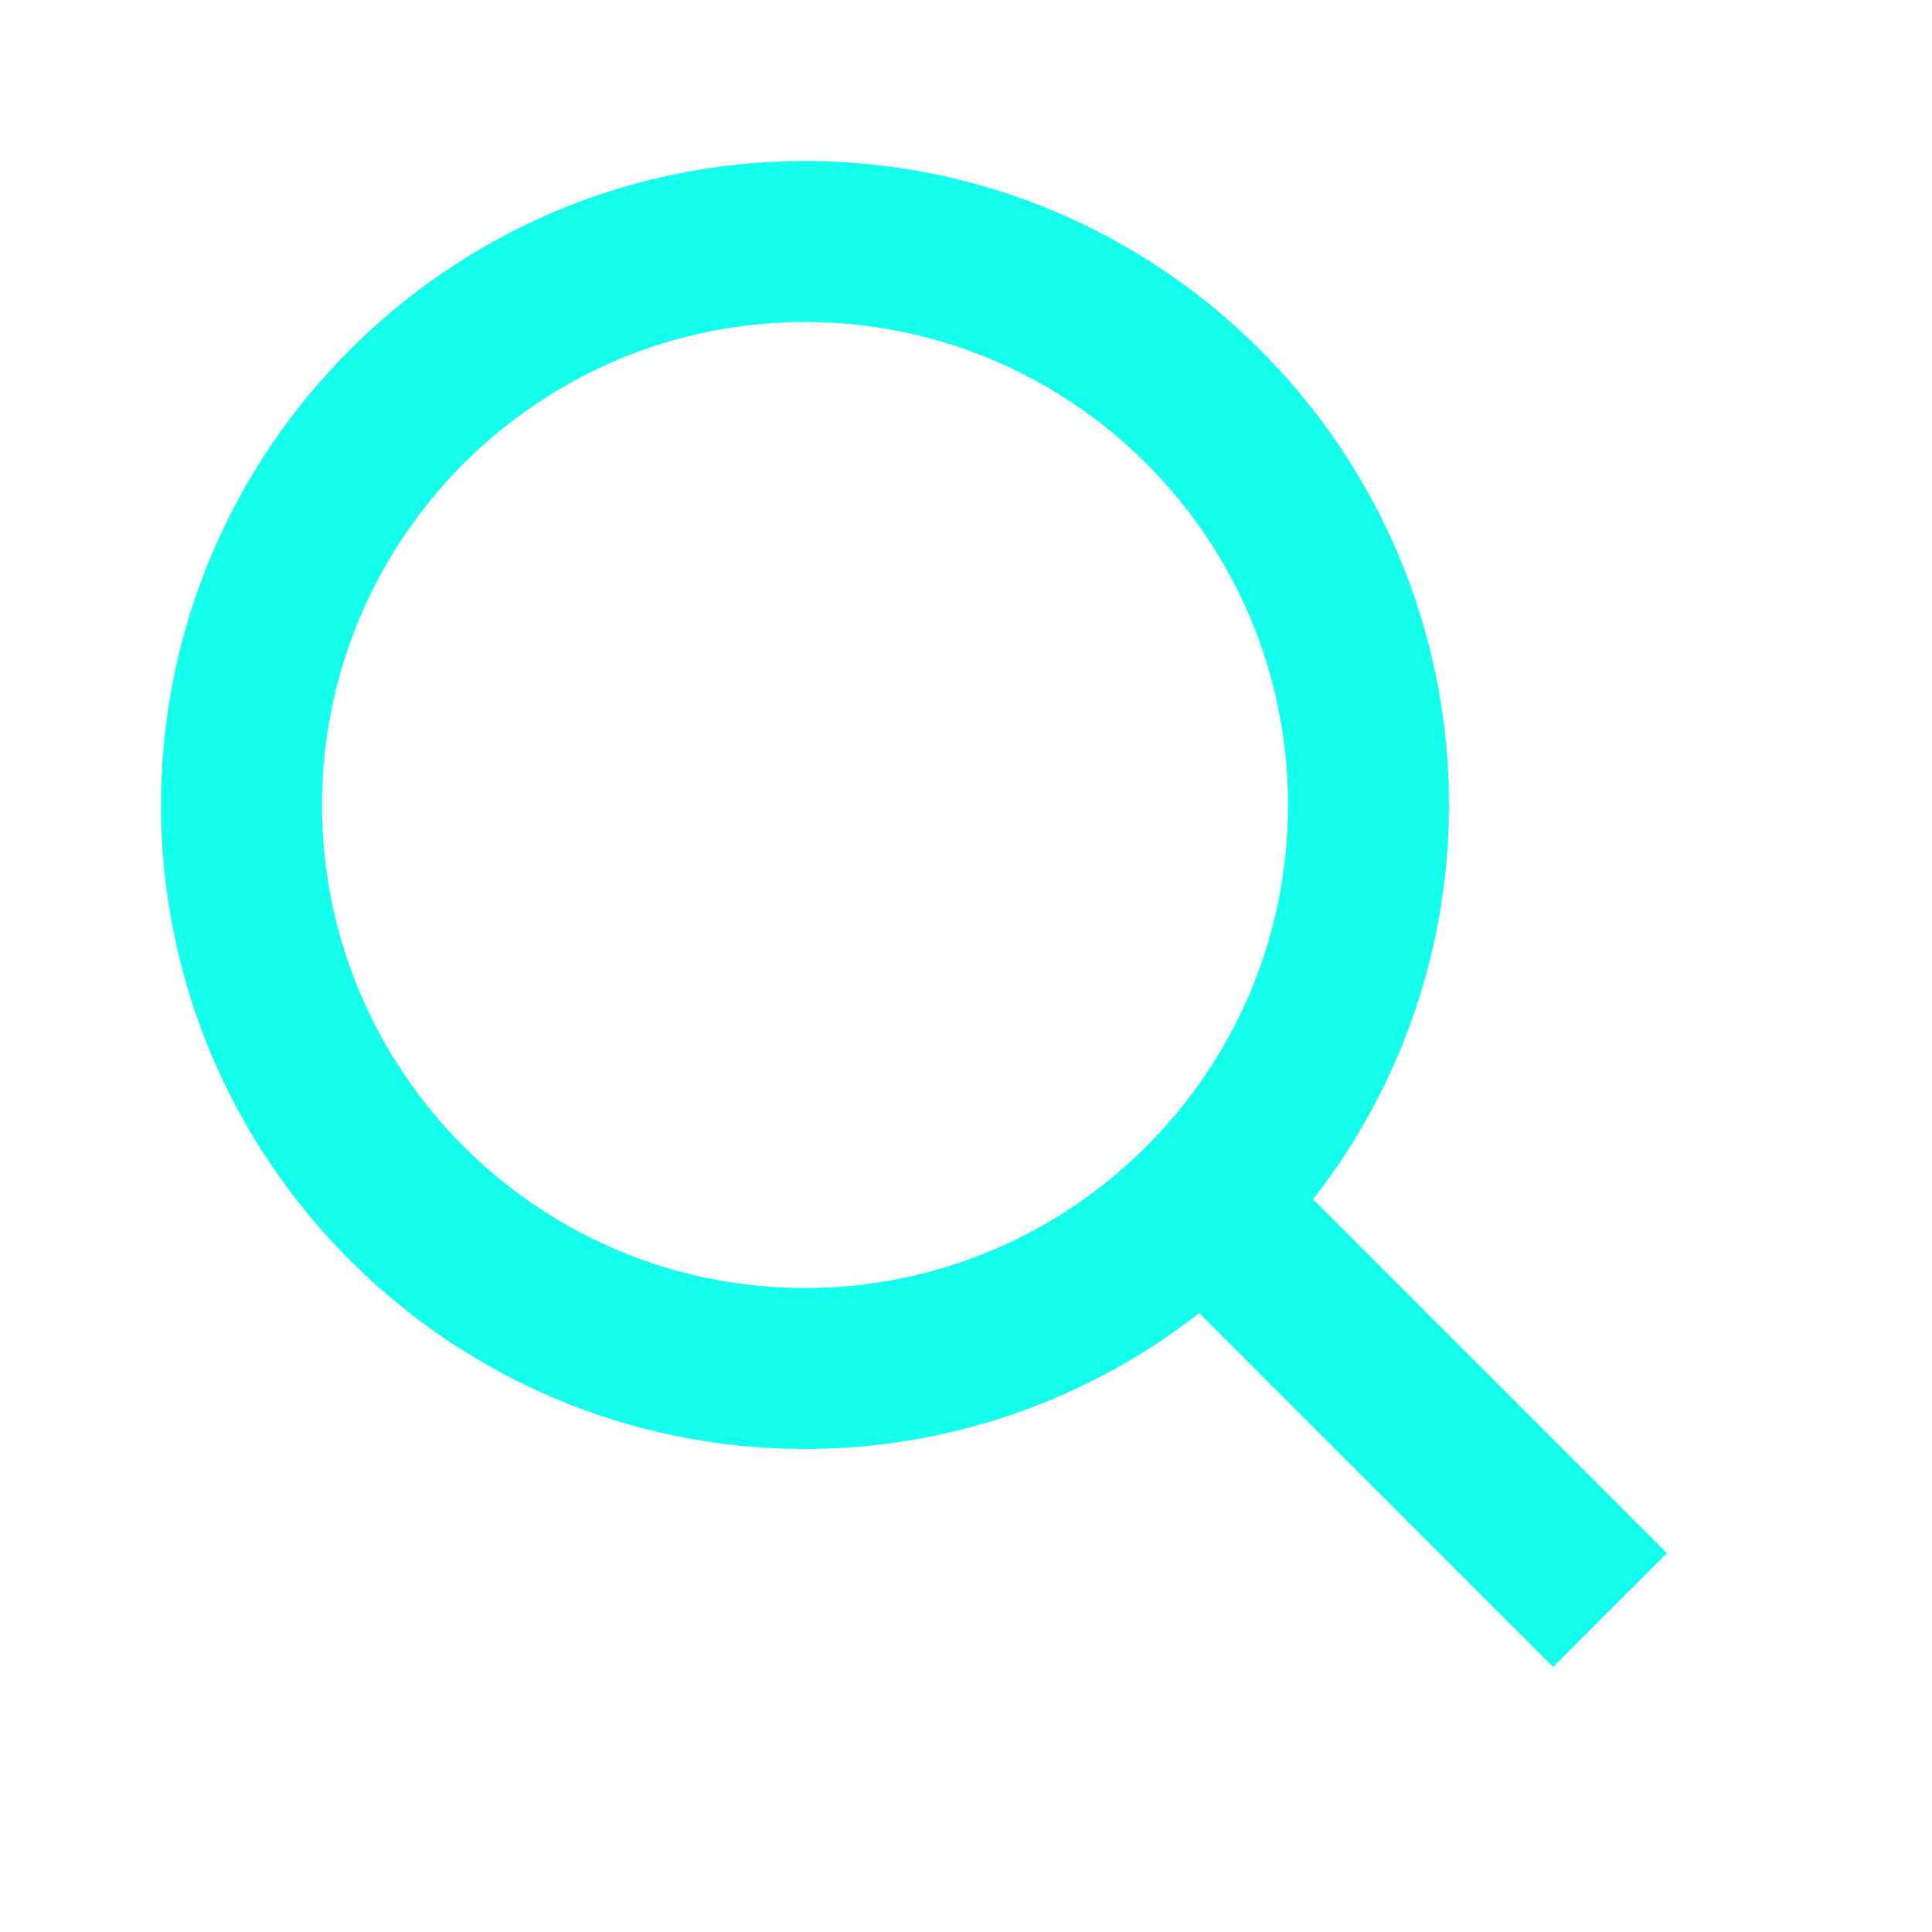
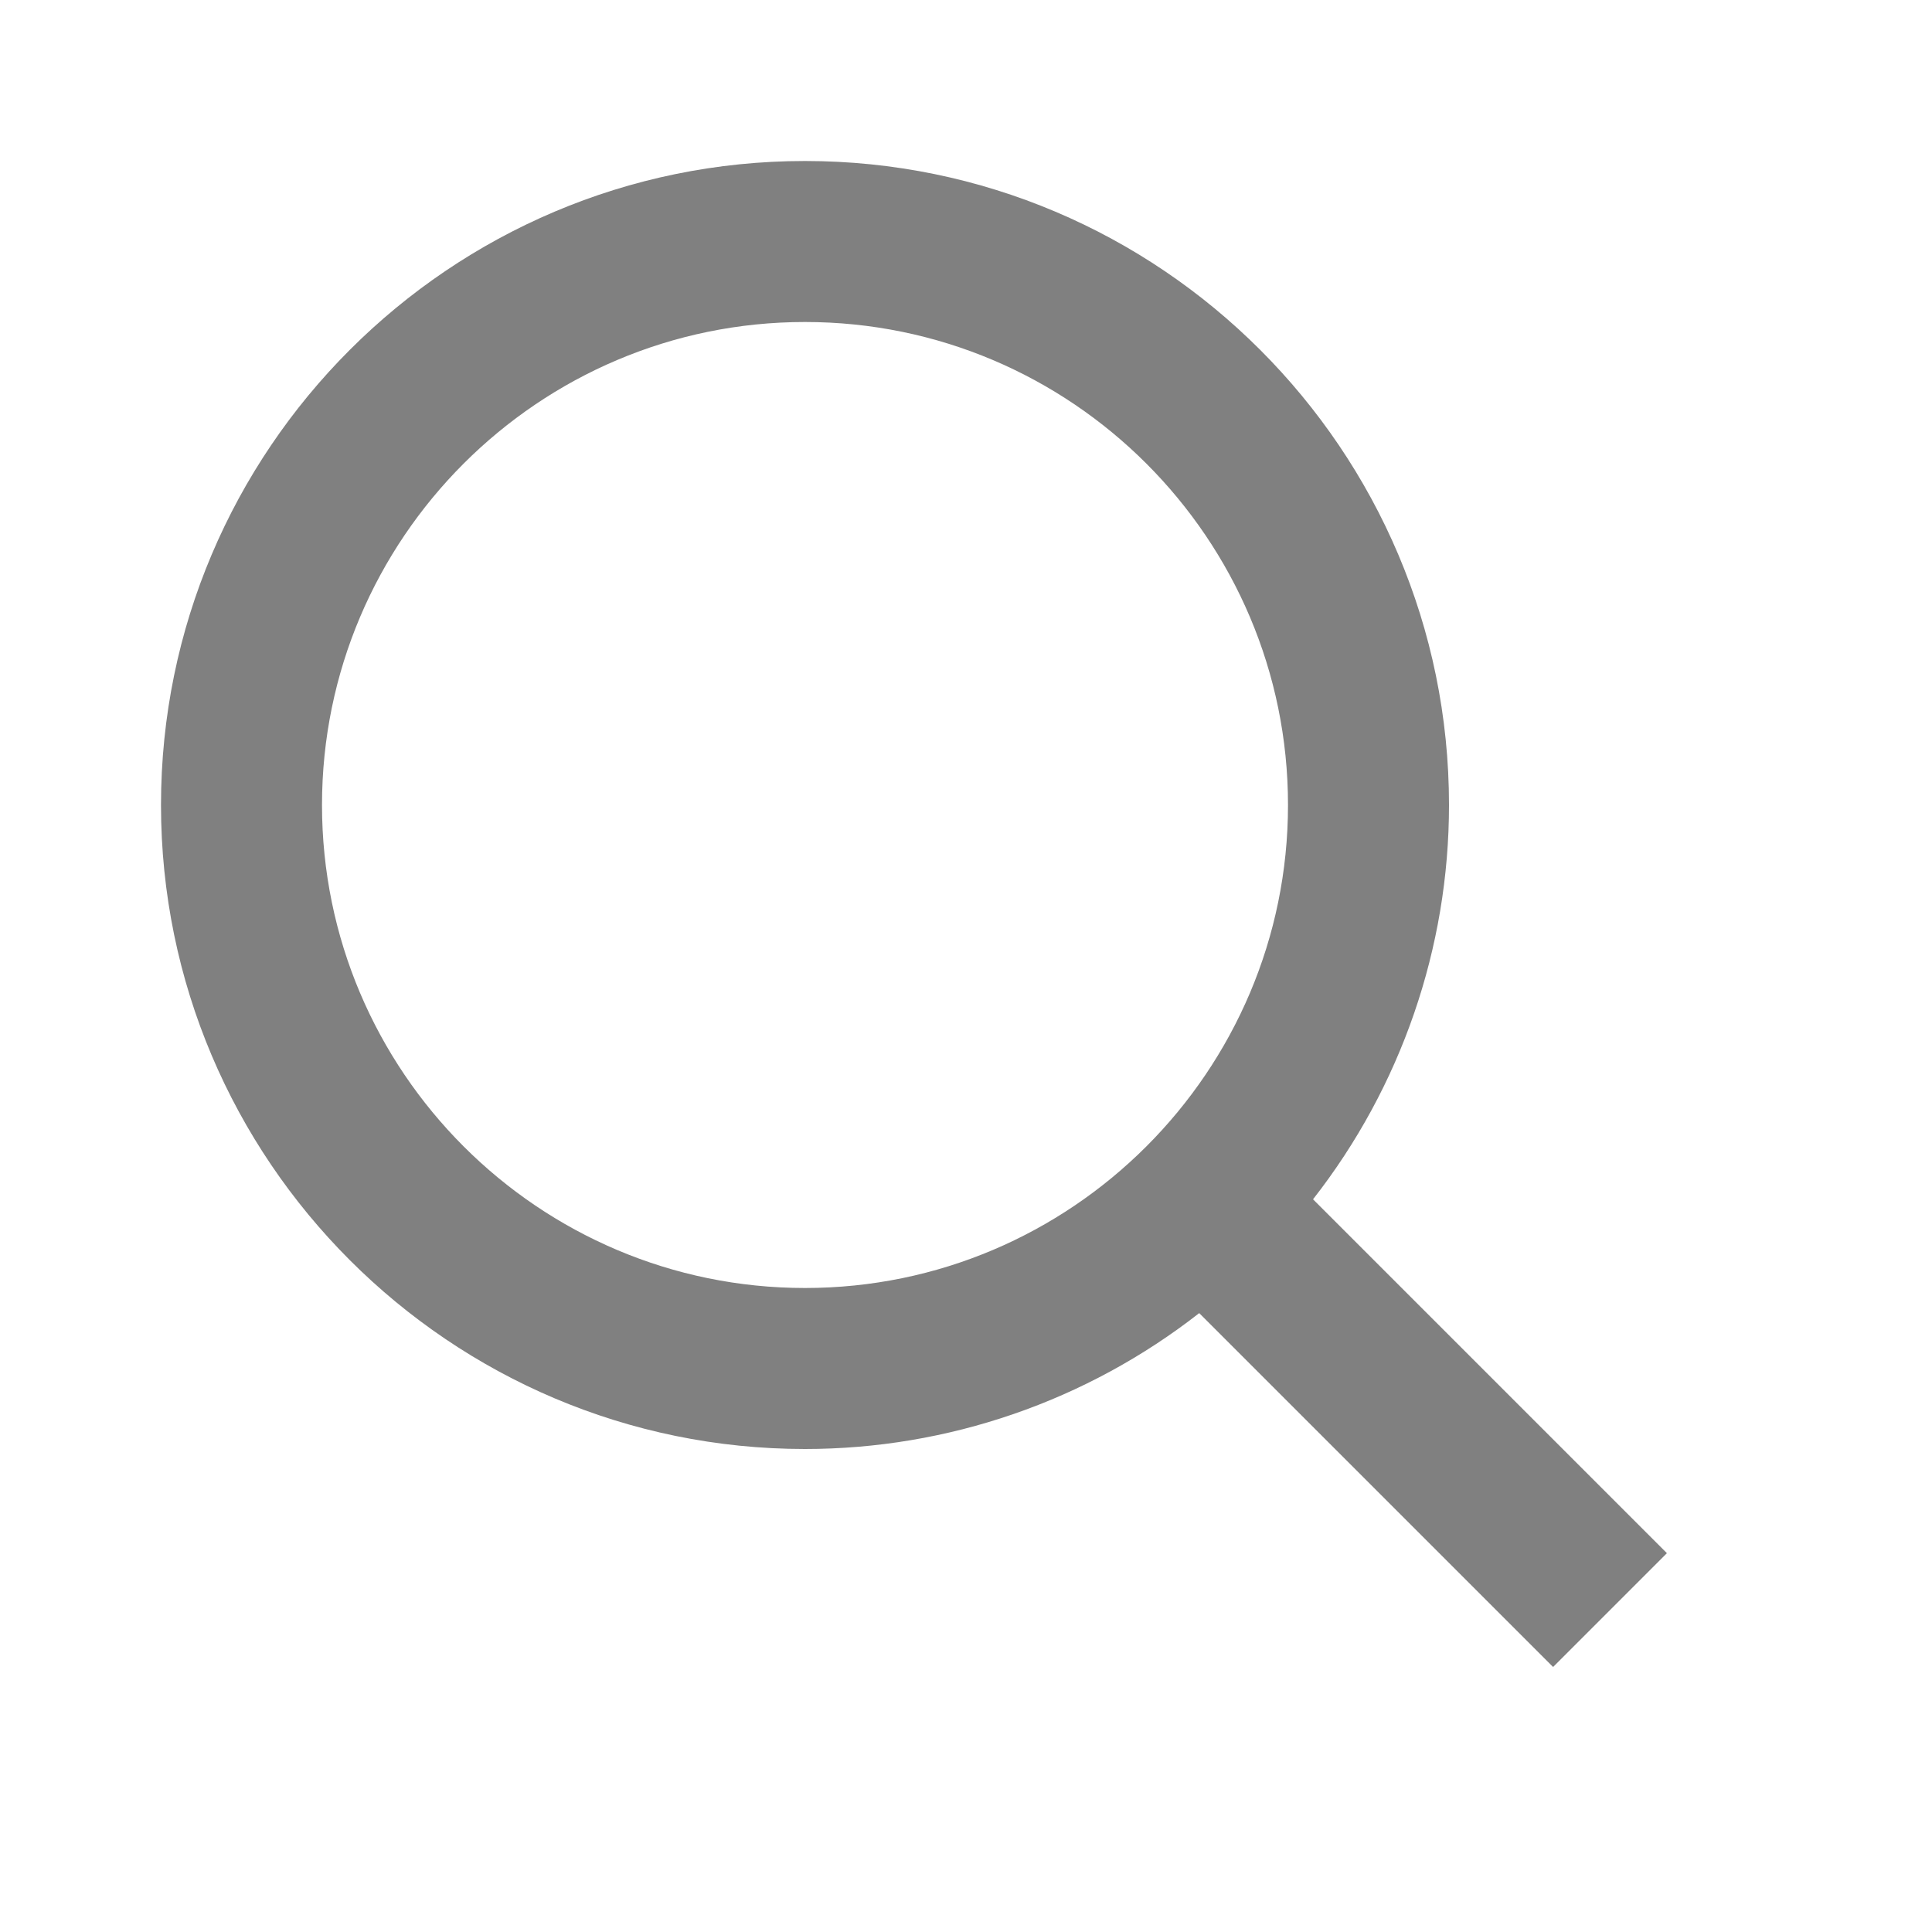
<svg xmlns="http://www.w3.org/2000/svg" width="24" height="24" viewBox="0 0 24 24" fill="none">
-   <path d="M10 18C11.775 18 13.499 17.405 14.897 16.312L19.293 20.708L20.707 19.294L16.311 14.898C17.405 13.5 18 11.775 18 10C18 5.589 14.411 2 10 2C5.589 2 2 5.589 2 10C2 14.411 5.589 18 10 18ZM10 4C13.309 4 16 6.691 16 10C16 13.309 13.309 16 10 16C6.691 16 4 13.309 4 10C4 6.691 6.691 4 10 4Z" fill="#14FFEC" />
+   <path d="M10 18C11.775 18 13.499 17.405 14.897 16.312L19.293 20.708L20.707 19.294L16.311 14.898C17.405 13.5 18 11.775 18 10C18 5.589 14.411 2 10 2C5.589 2 2 5.589 2 10C2 14.411 5.589 18 10 18ZM10 4C13.309 4 16 6.691 16 10C16 13.309 13.309 16 10 16C6.691 16 4 13.309 4 10C4 6.691 6.691 4 10 4Z" fill="#808080" />
</svg>
